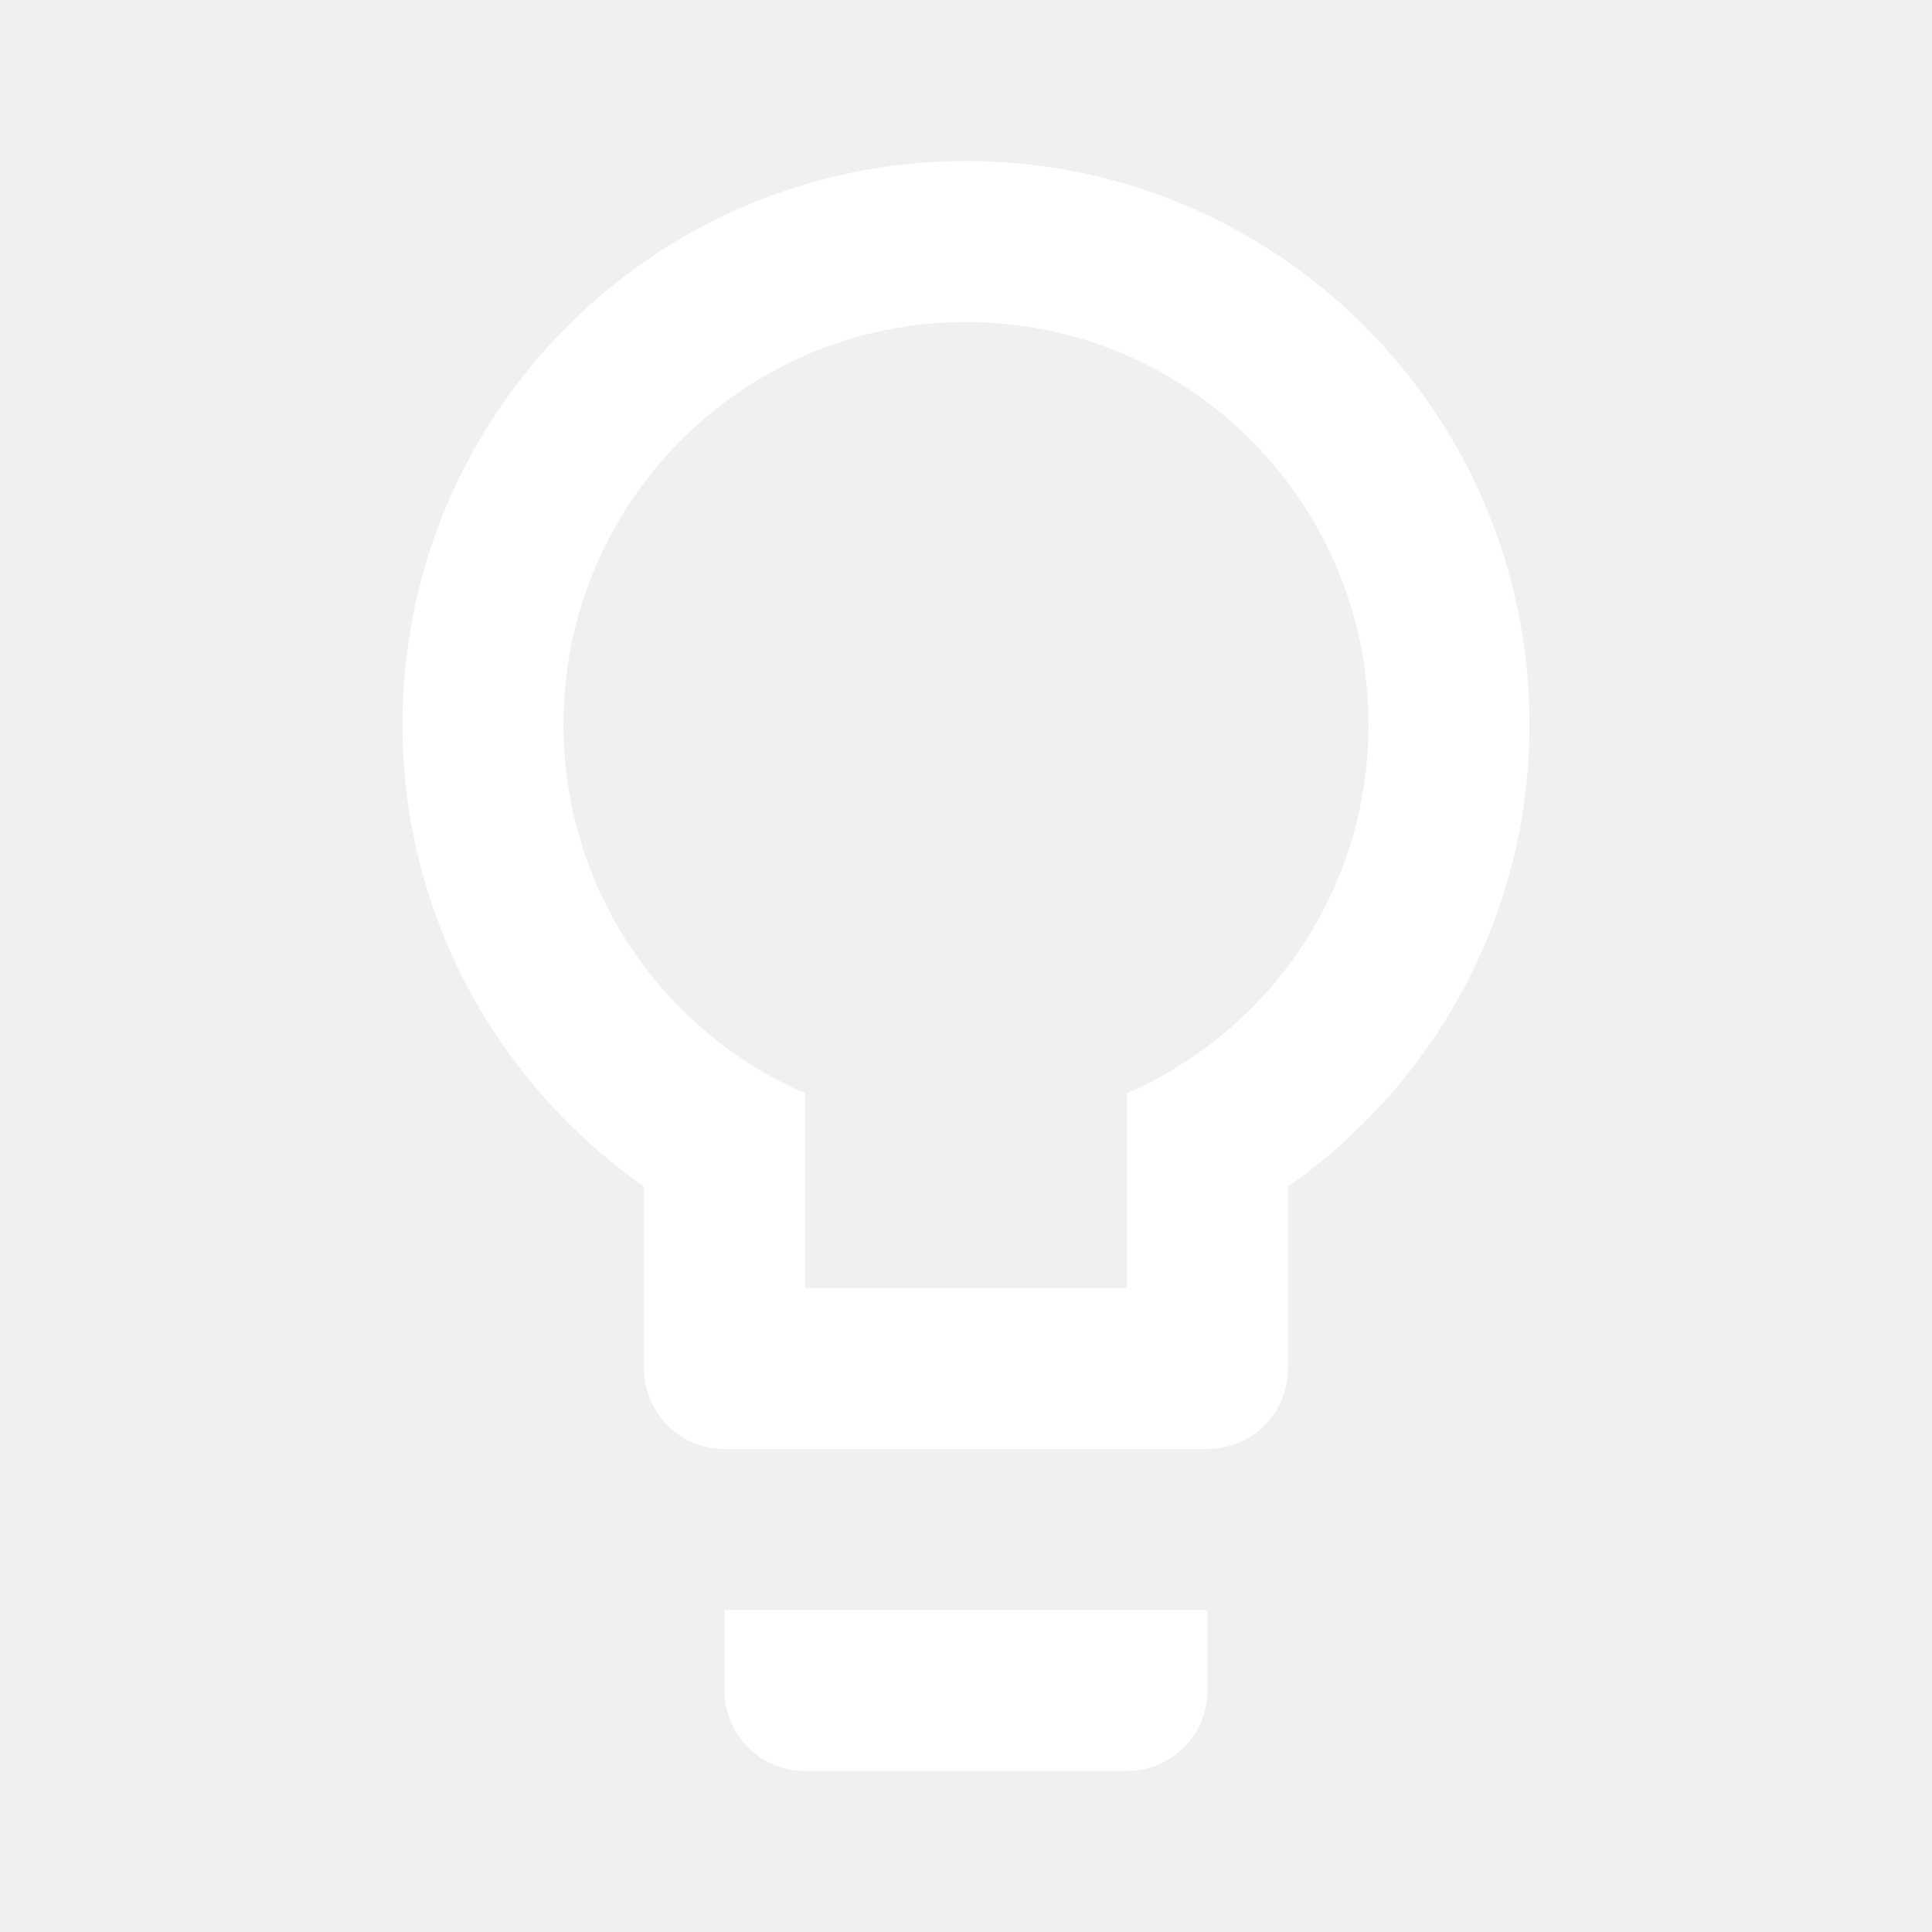
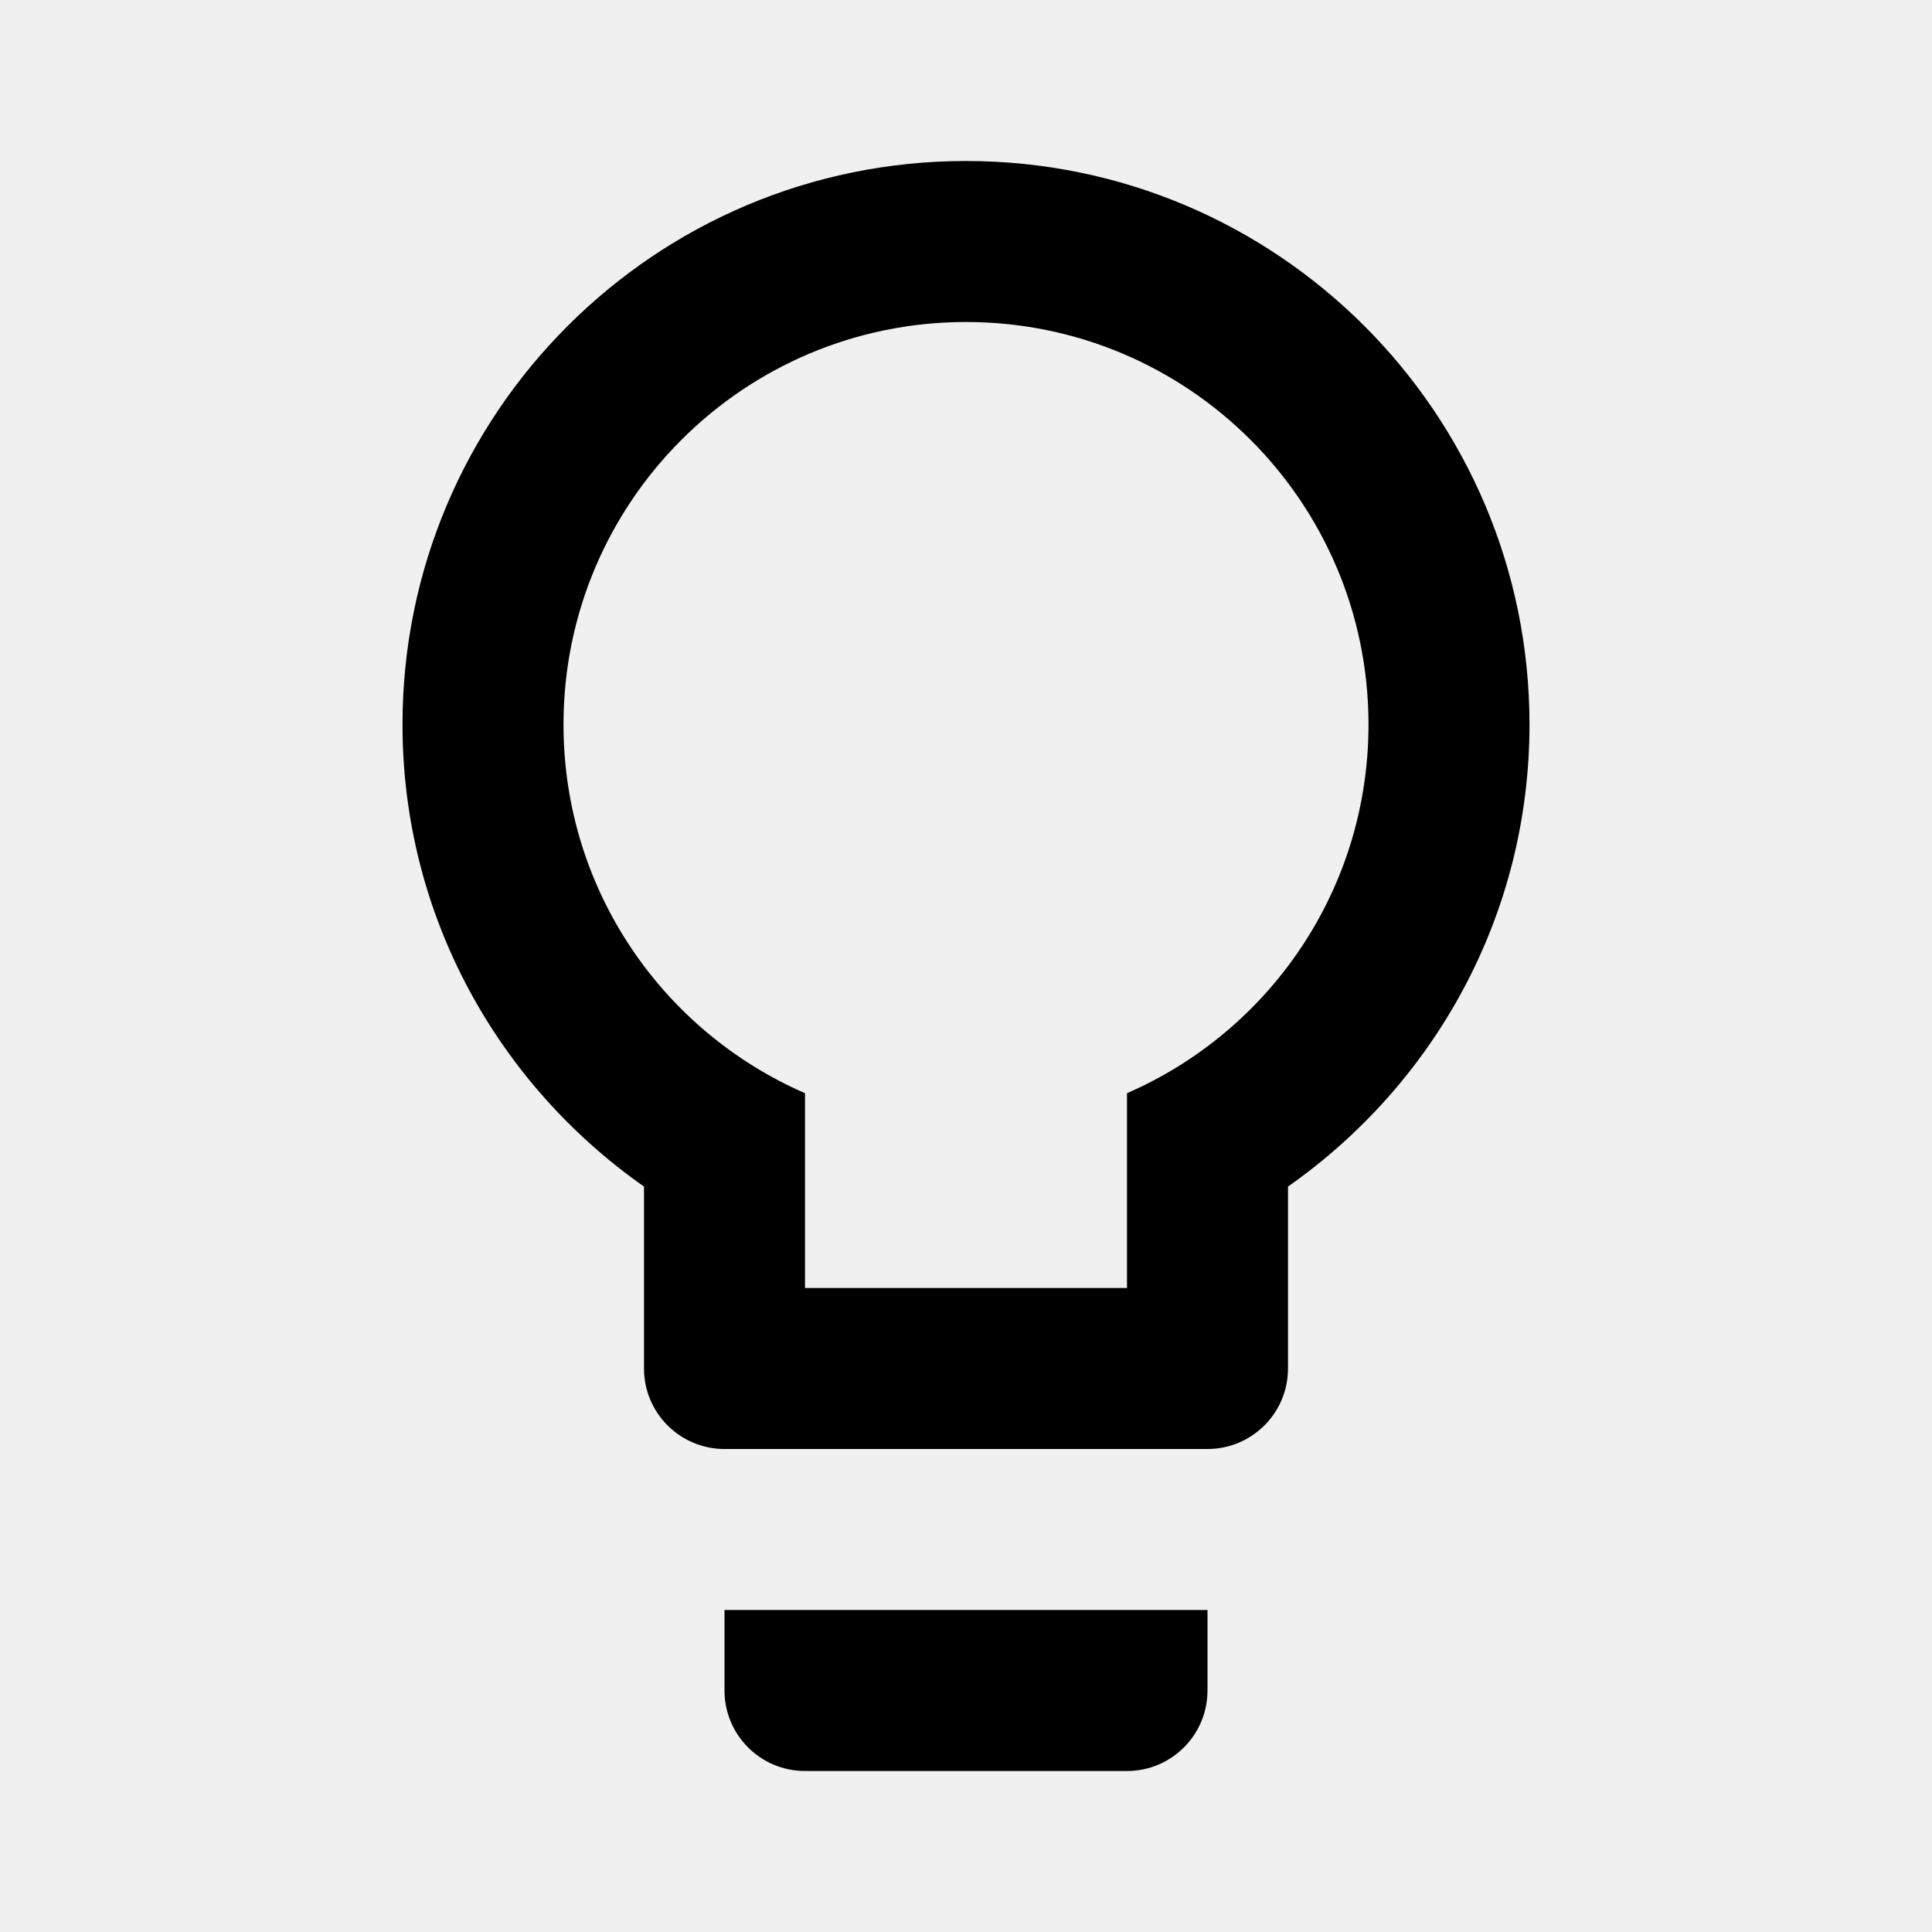
- <svg xmlns="http://www.w3.org/2000/svg" height="24" version="1.1" viewBox="0 0 24 24" width="24">
-   <path d="M12,2A7,7 0 0,1 19,9C19,11.38 17.81,13.47 16,14.74V17A1,1 0 0,1 15,18H9A1,1 0 0,1 8,17V14.74C6.19,13.47 5,11.38 5,9A7,7 0 0,1 12,2M9,21V20H15V21A1,1 0 0,1 14,22H10A1,1 0 0,1 9,21M12,4A5,5 0 0,0 7,9C7,11.05 8.23,12.81 10,13.58V16H14V13.58C15.77,12.81 17,11.05 17,9A5,5 0 0,0 12,4Z" fill="#ffffff" />
+ <svg xmlns="http://www.w3.org/2000/svg" aria-hidden="true" height="24" version="1.1" viewBox="0 0 24 24" width="24">
+   <path d="M12,2A7,7 0 0,1 19,9C19,11.38 17.81,13.47 16,14.74V17A1,1 0 0,1 15,18H9A1,1 0 0,1 8,17V14.74C6.19,13.47 5,11.38 5,9A7,7 0 0,1 12,2M9,21V20H15V21A1,1 0 0,1 14,22H10A1,1 0 0,1 9,21M12,4A5,5 0 0,0 7,9C7,11.05 8.23,12.81 10,13.58V16H14V13.58C15.77,12.81 17,11.05 17,9A5,5 0 0,0 12,4Z" fill="currentColor" />
</svg>
